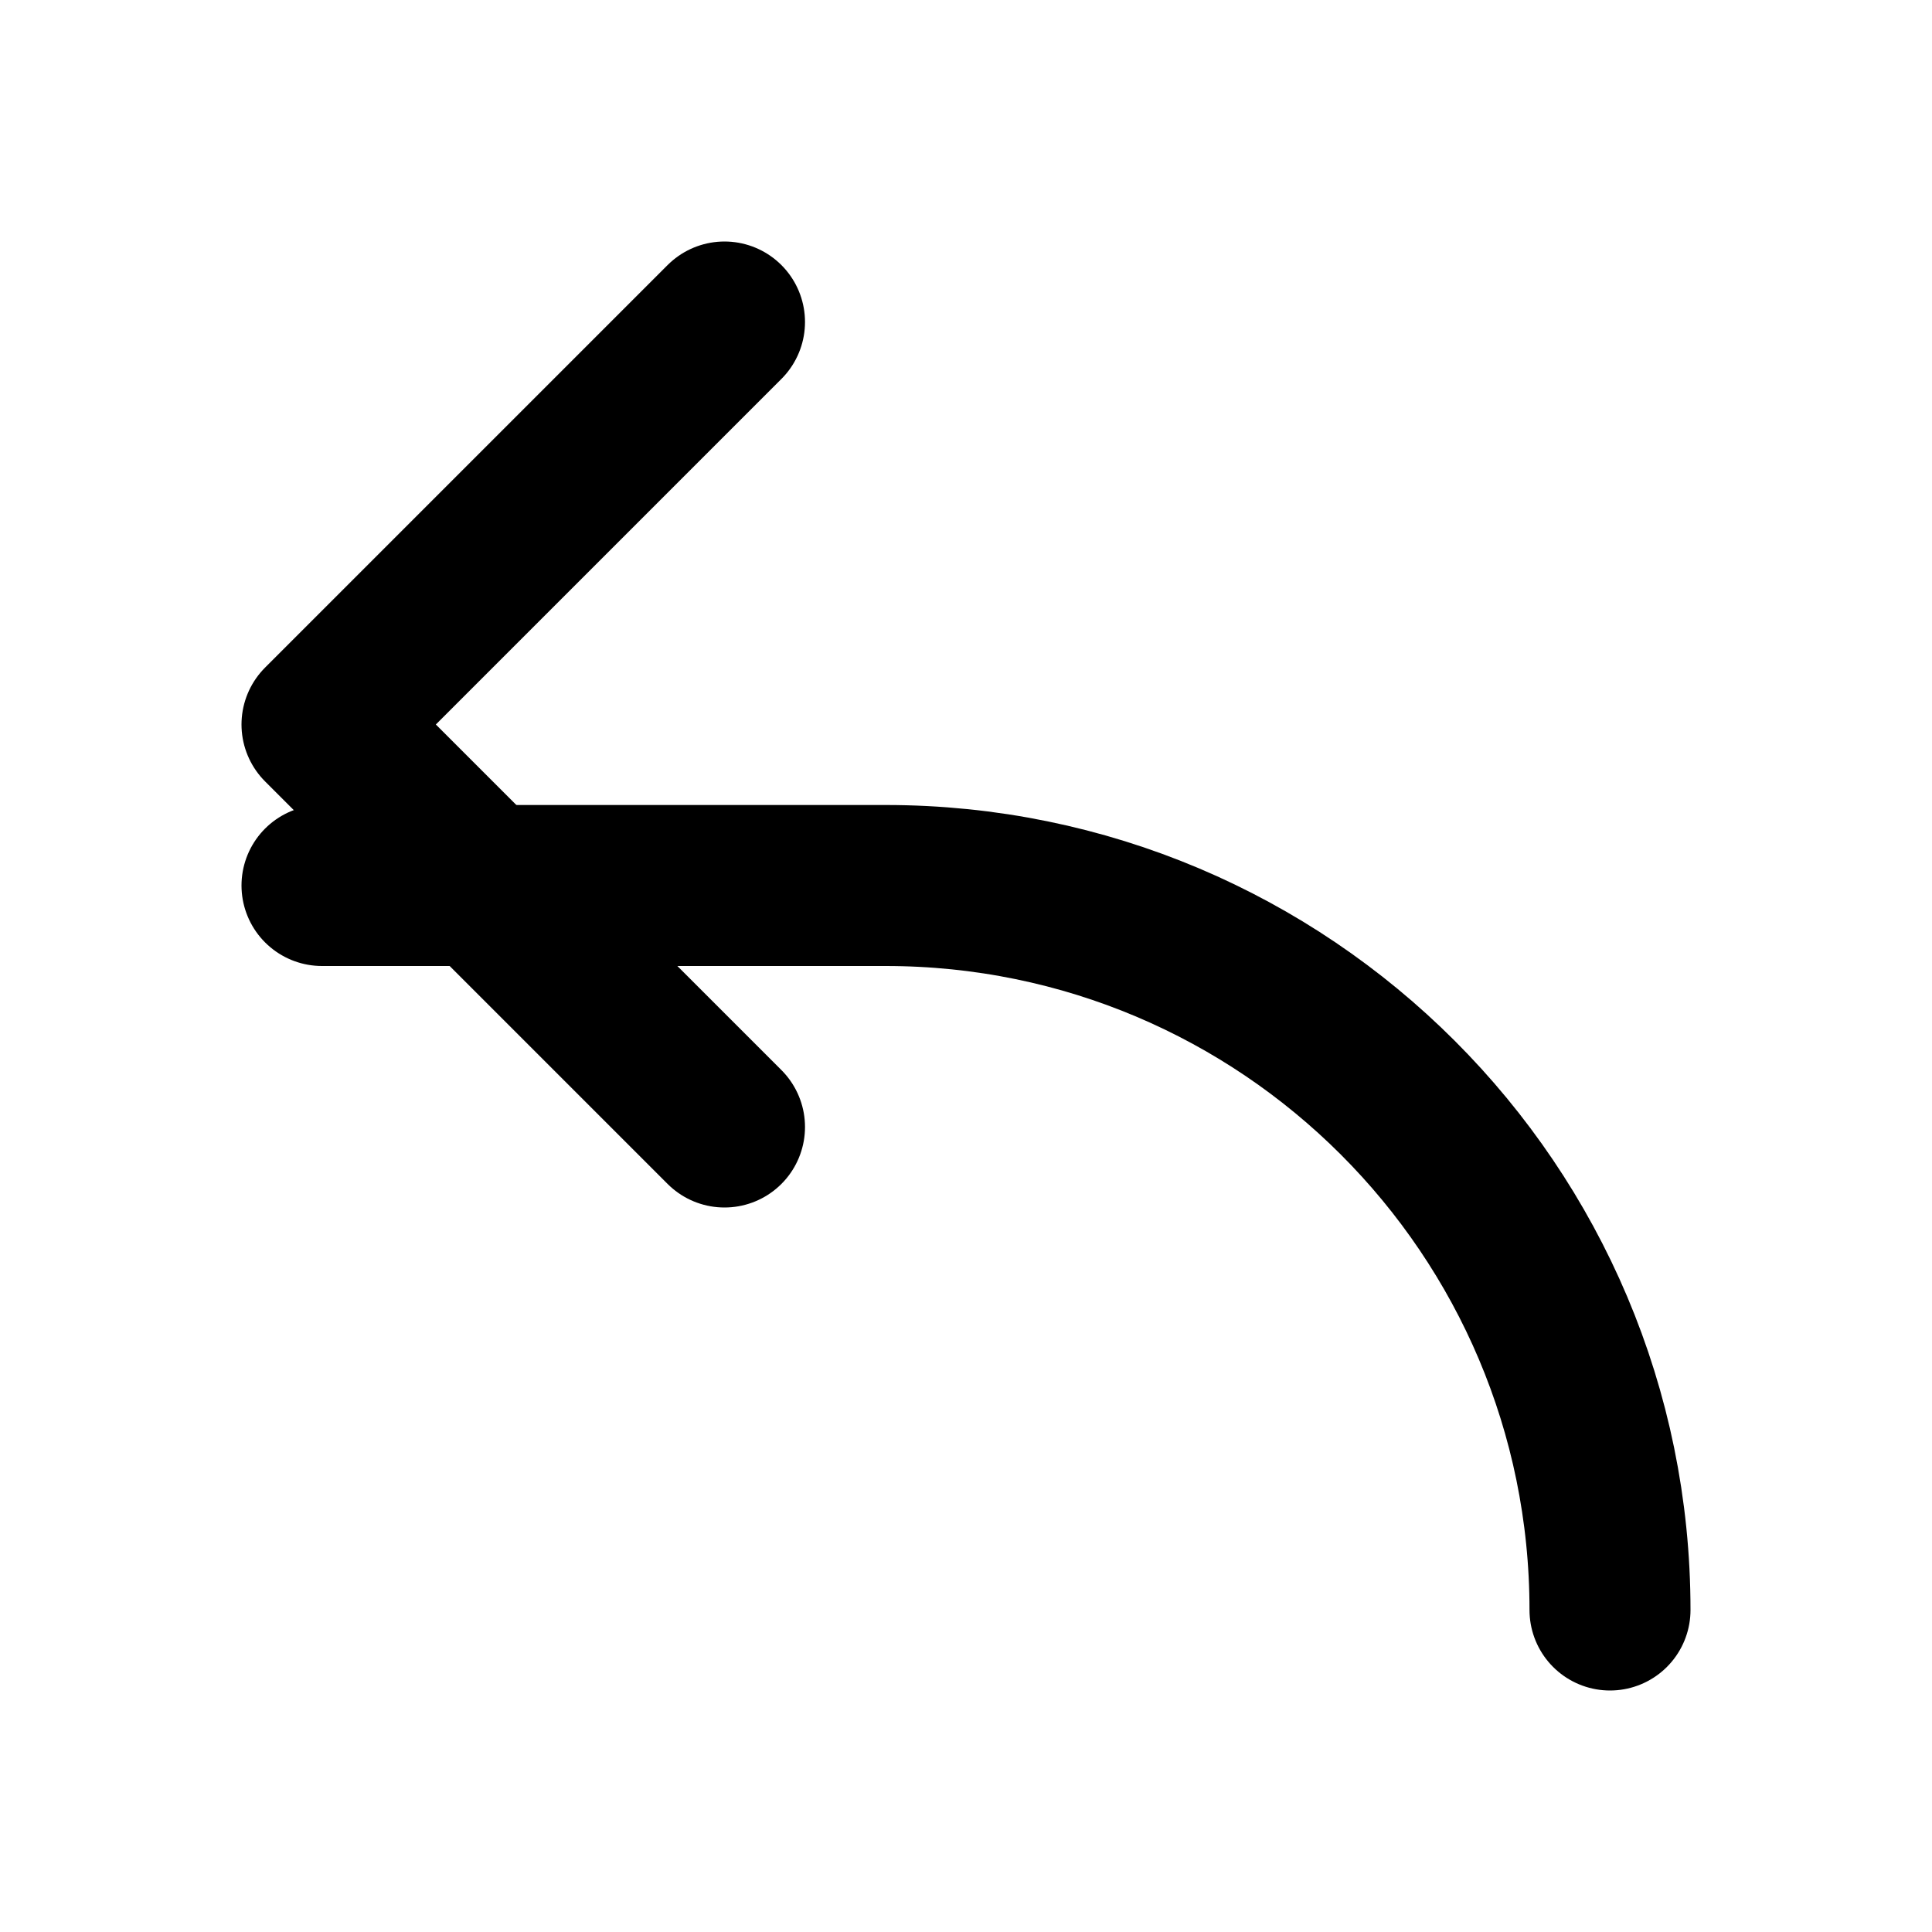
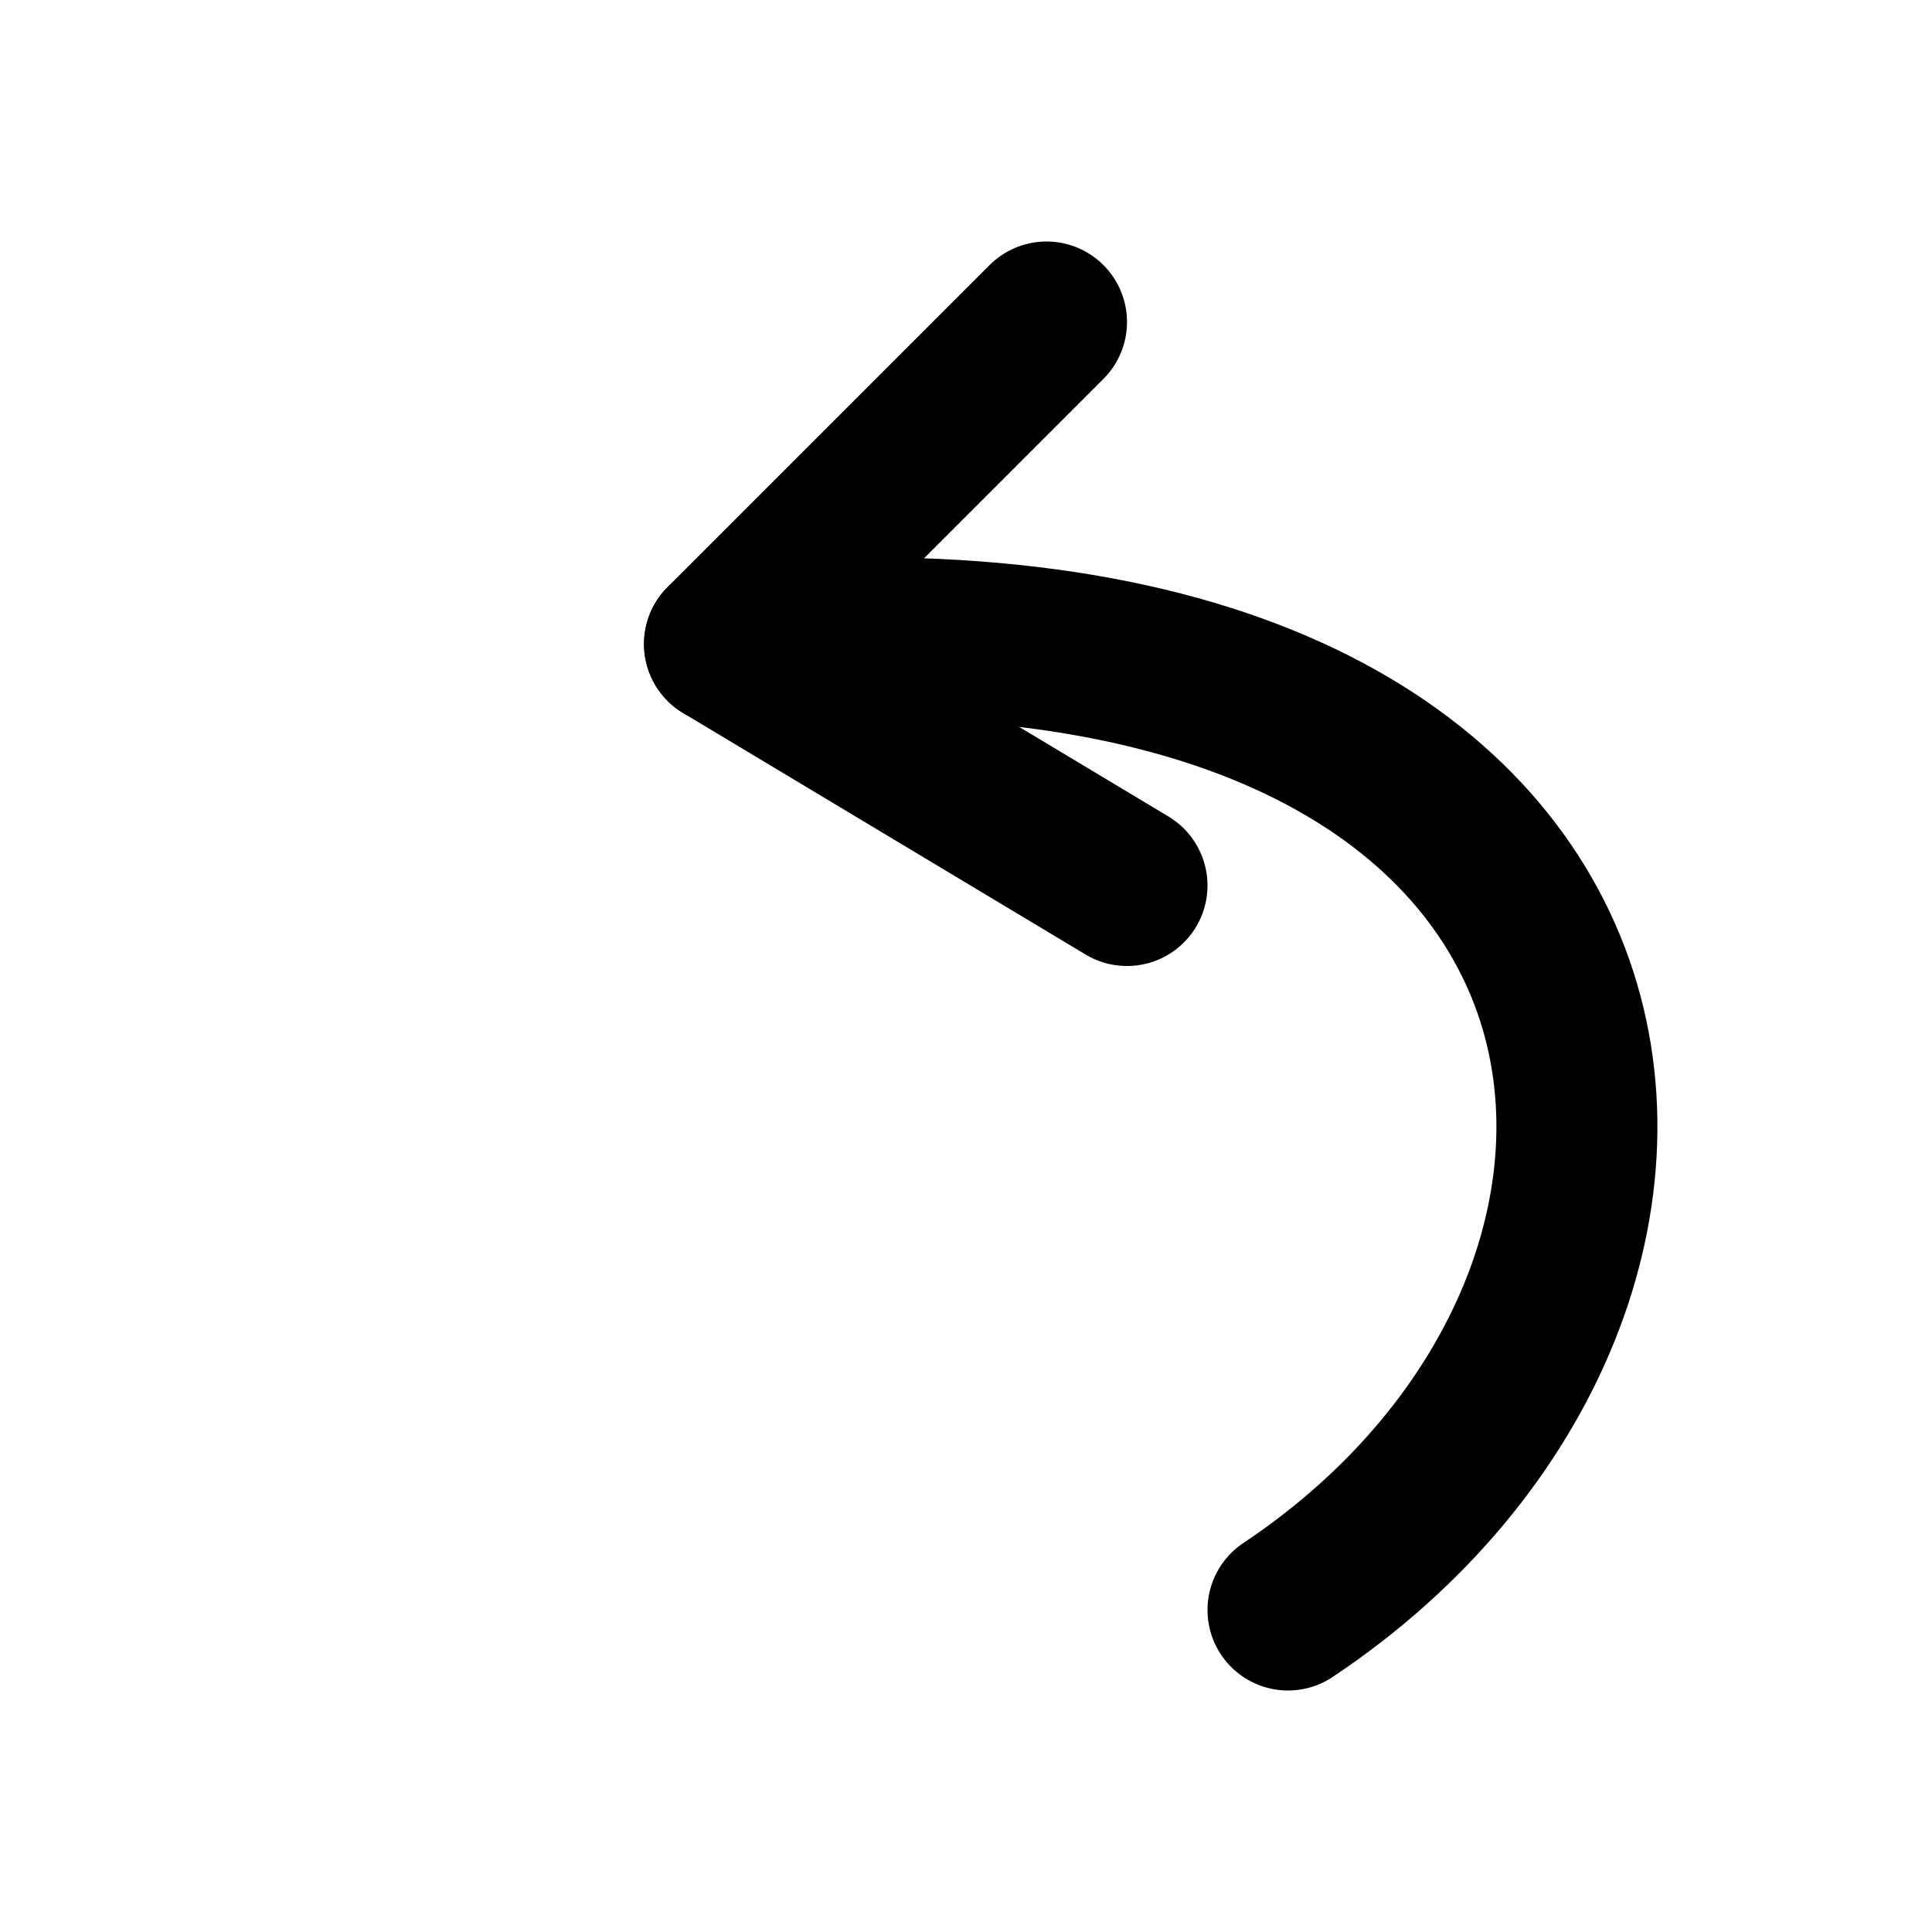
<svg xmlns="http://www.w3.org/2000/svg" width="24" height="24" viewBox="0 0 24 24" fill="none" stroke="#000000" stroke-width="2" stroke-linecap="round" stroke-linejoin="round">
-   <polyline points="9 14 4 9 9 4" />
-   <path d="M20 20a9 9 0 0 0-9-9H4" />
+   <path d="M16 20c6-4 5-13-7-12" />
+   <polyline points="13 4 9 8 14 11" />
</svg>
